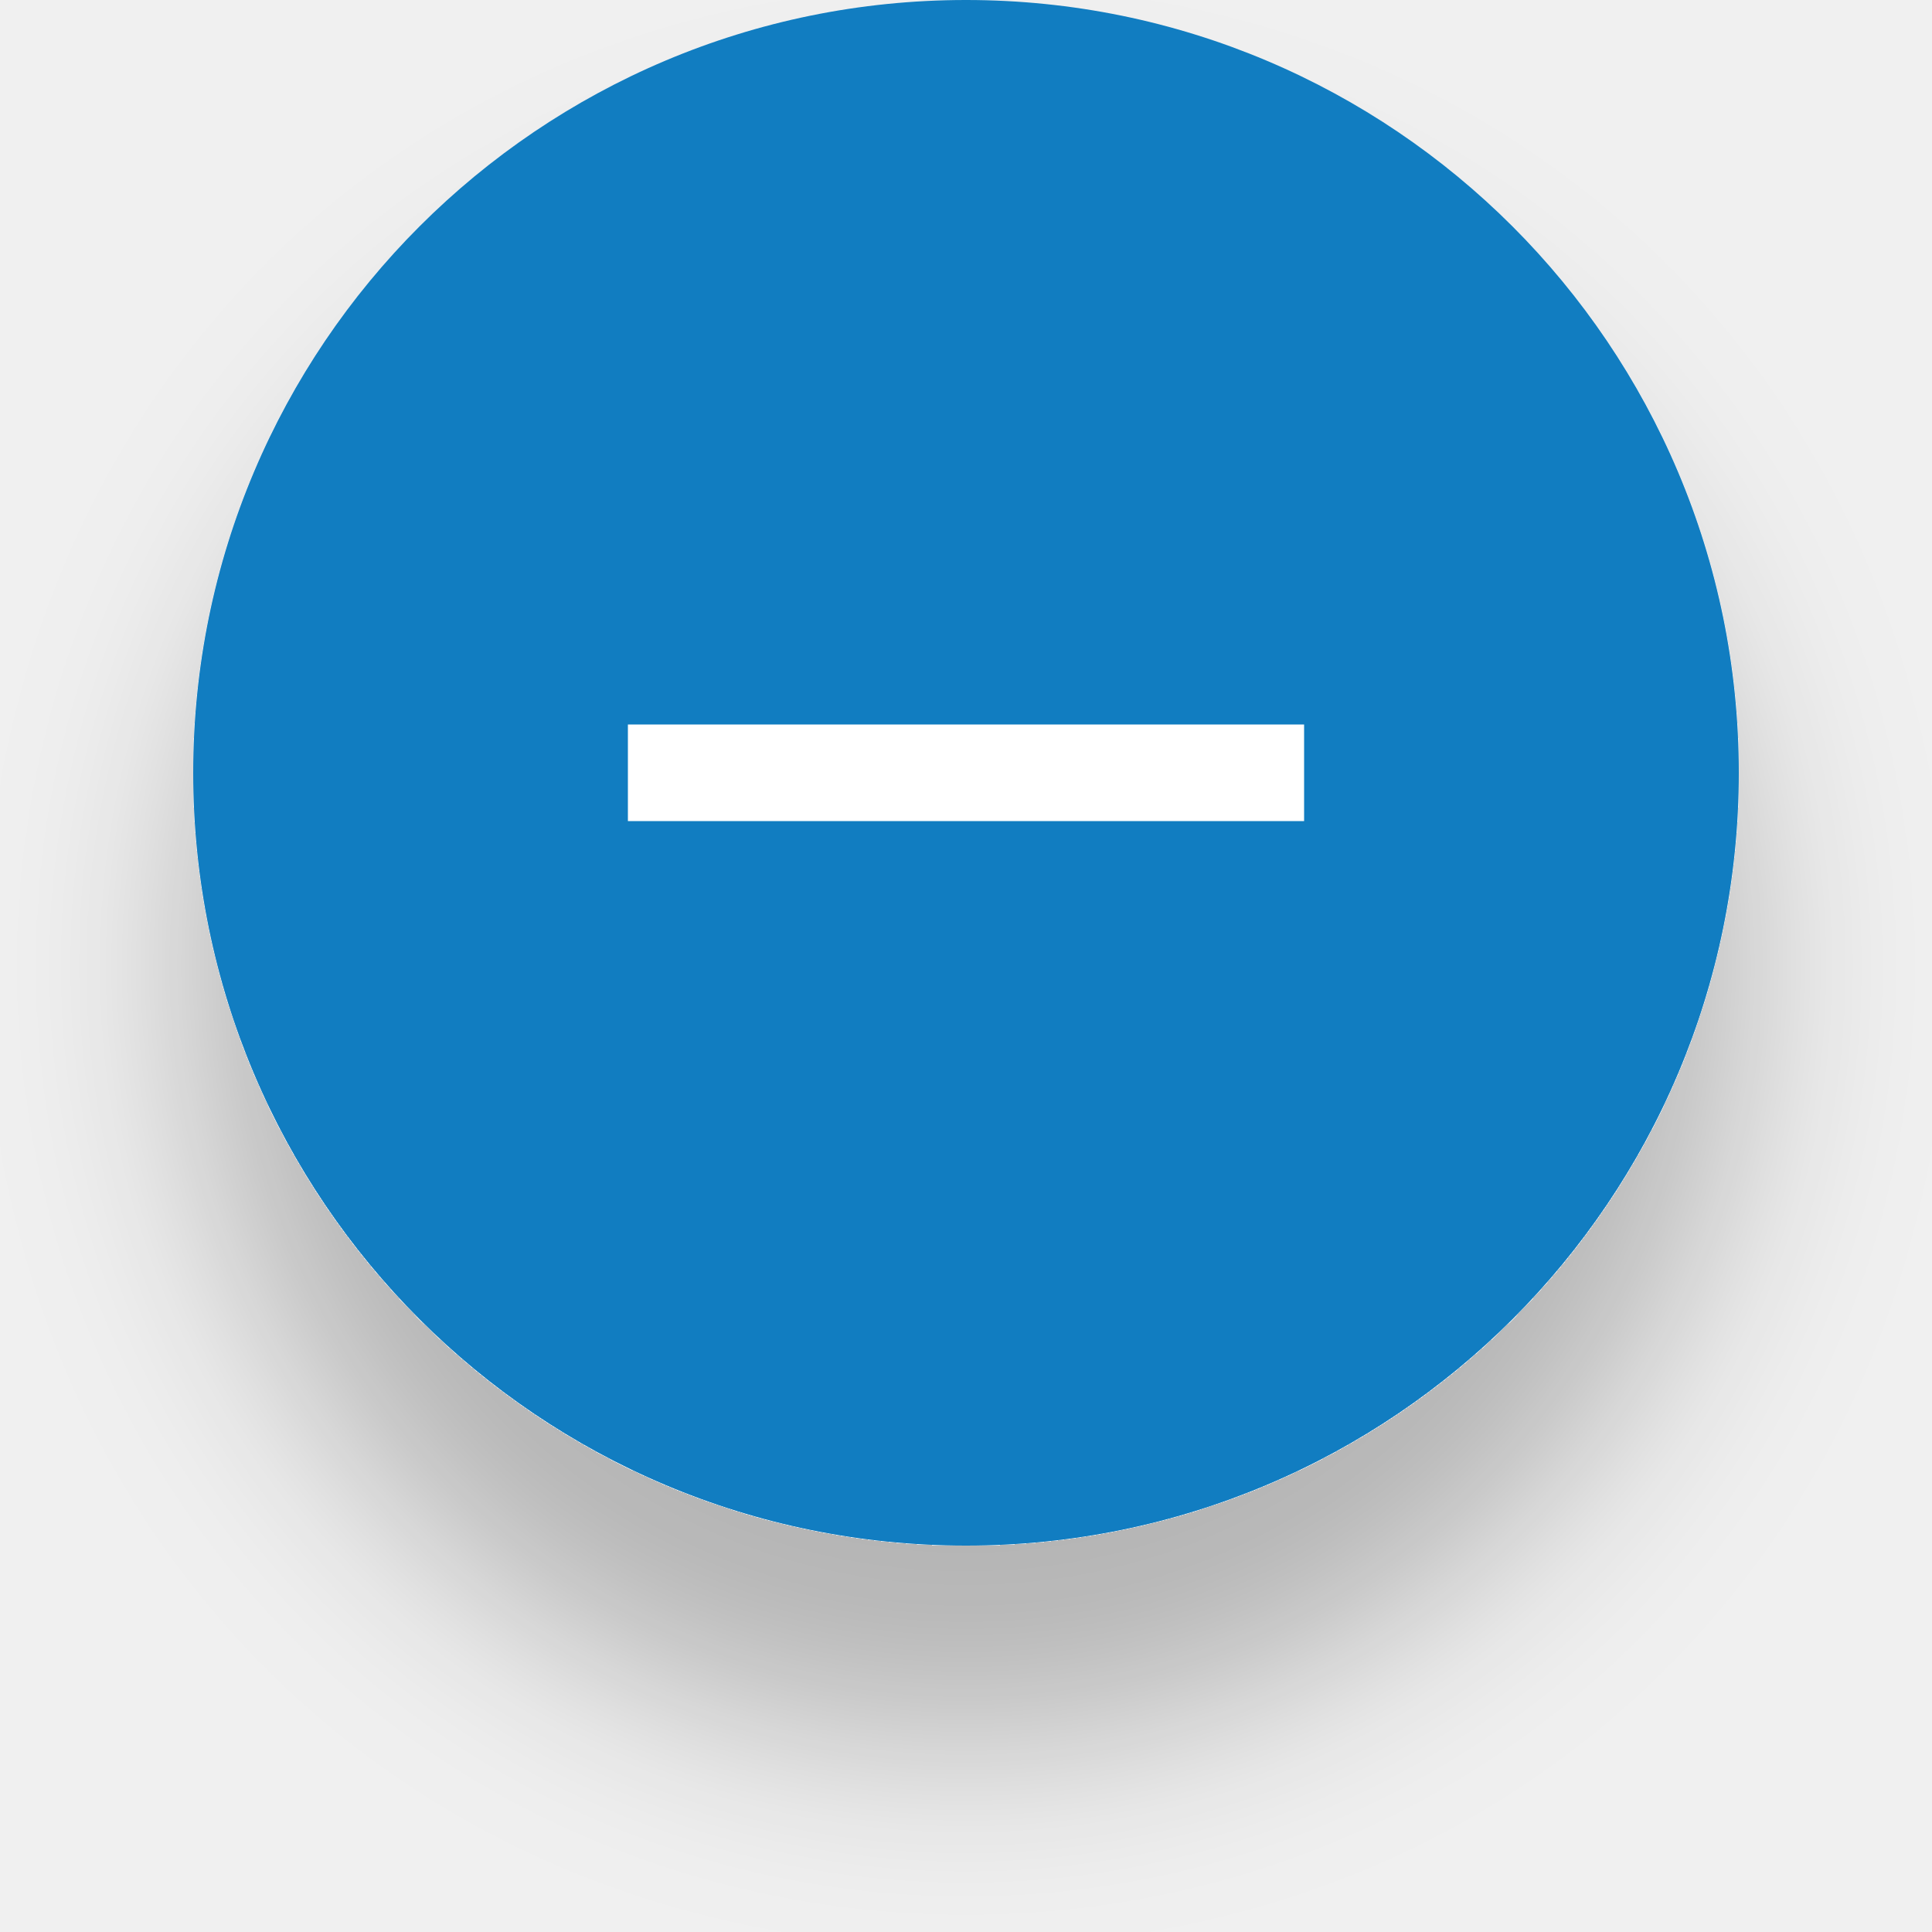
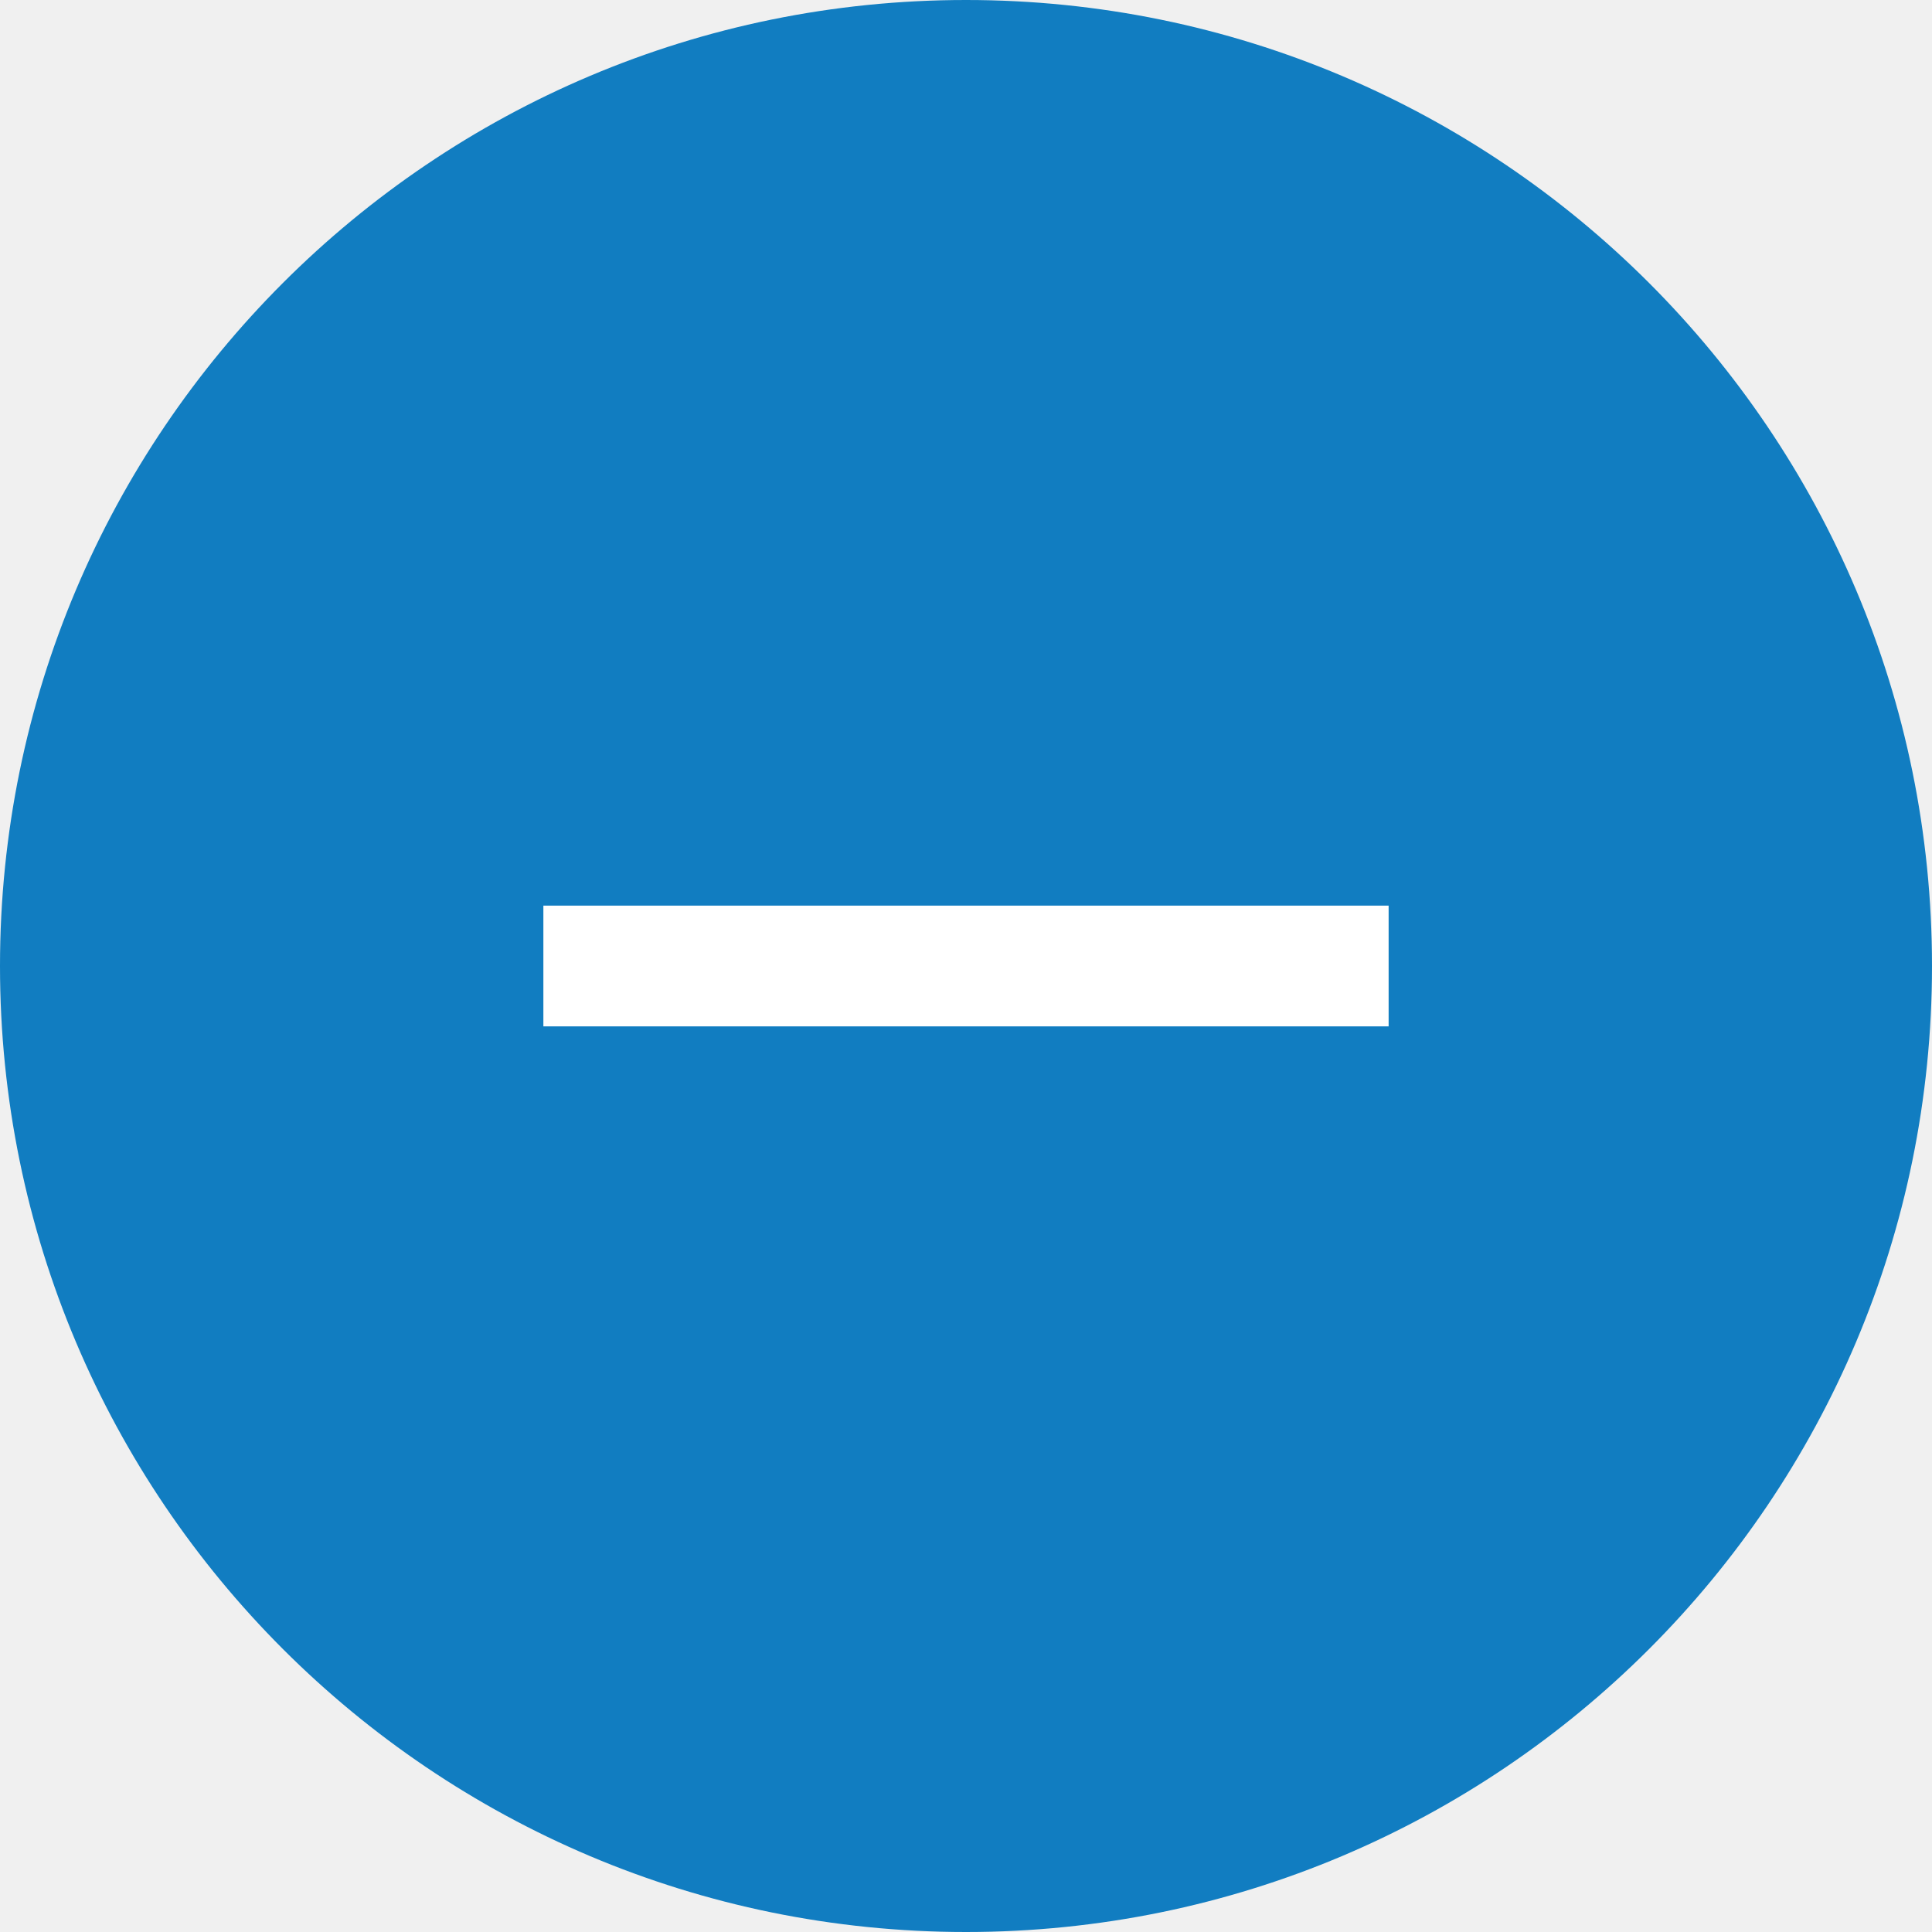
- <svg xmlns="http://www.w3.org/2000/svg" width="40" height="40" viewBox="0 0 40 40" fill="none">
-   <g filter="url(#filter0_d)">
-     <circle cx="20" cy="16" r="16" fill="#117DC1" />
-     <path d="M27 16L13 16" stroke="white" stroke-width="2" />
-   </g>
-   <defs>
-     <filter id="filter0_d" x="0" y="0" width="40" height="40" filterUnits="userSpaceOnUse" color-interpolation-filters="sRGB">
-       <feFlood flood-opacity="0" result="BackgroundImageFix" />
-       <feColorMatrix in="SourceAlpha" type="matrix" values="0 0 0 0 0 0 0 0 0 0 0 0 0 0 0 0 0 0 127 0" result="hardAlpha" />
-       <feOffset dy="4" />
-       <feGaussianBlur stdDeviation="2" />
-       <feComposite in2="hardAlpha" operator="out" />
-       <feColorMatrix type="matrix" values="0 0 0 0 0 0 0 0 0 0 0 0 0 0 0 0 0 0 0.25 0" />
-       <feBlend mode="normal" in2="BackgroundImageFix" result="effect1_dropShadow" />
-       <feBlend mode="normal" in="SourceGraphic" in2="effect1_dropShadow" result="shape" />
-     </filter>
-   </defs>
+ <svg xmlns="http://www.w3.org/2000/svg" width="32" height="32" viewBox="0 0 32 32" fill="none">
+   <circle cx="16" cy="16" r="16" fill="#117DC1" />
+   <path d="M23 16L9 16" stroke="white" stroke-width="2" />
</svg>
